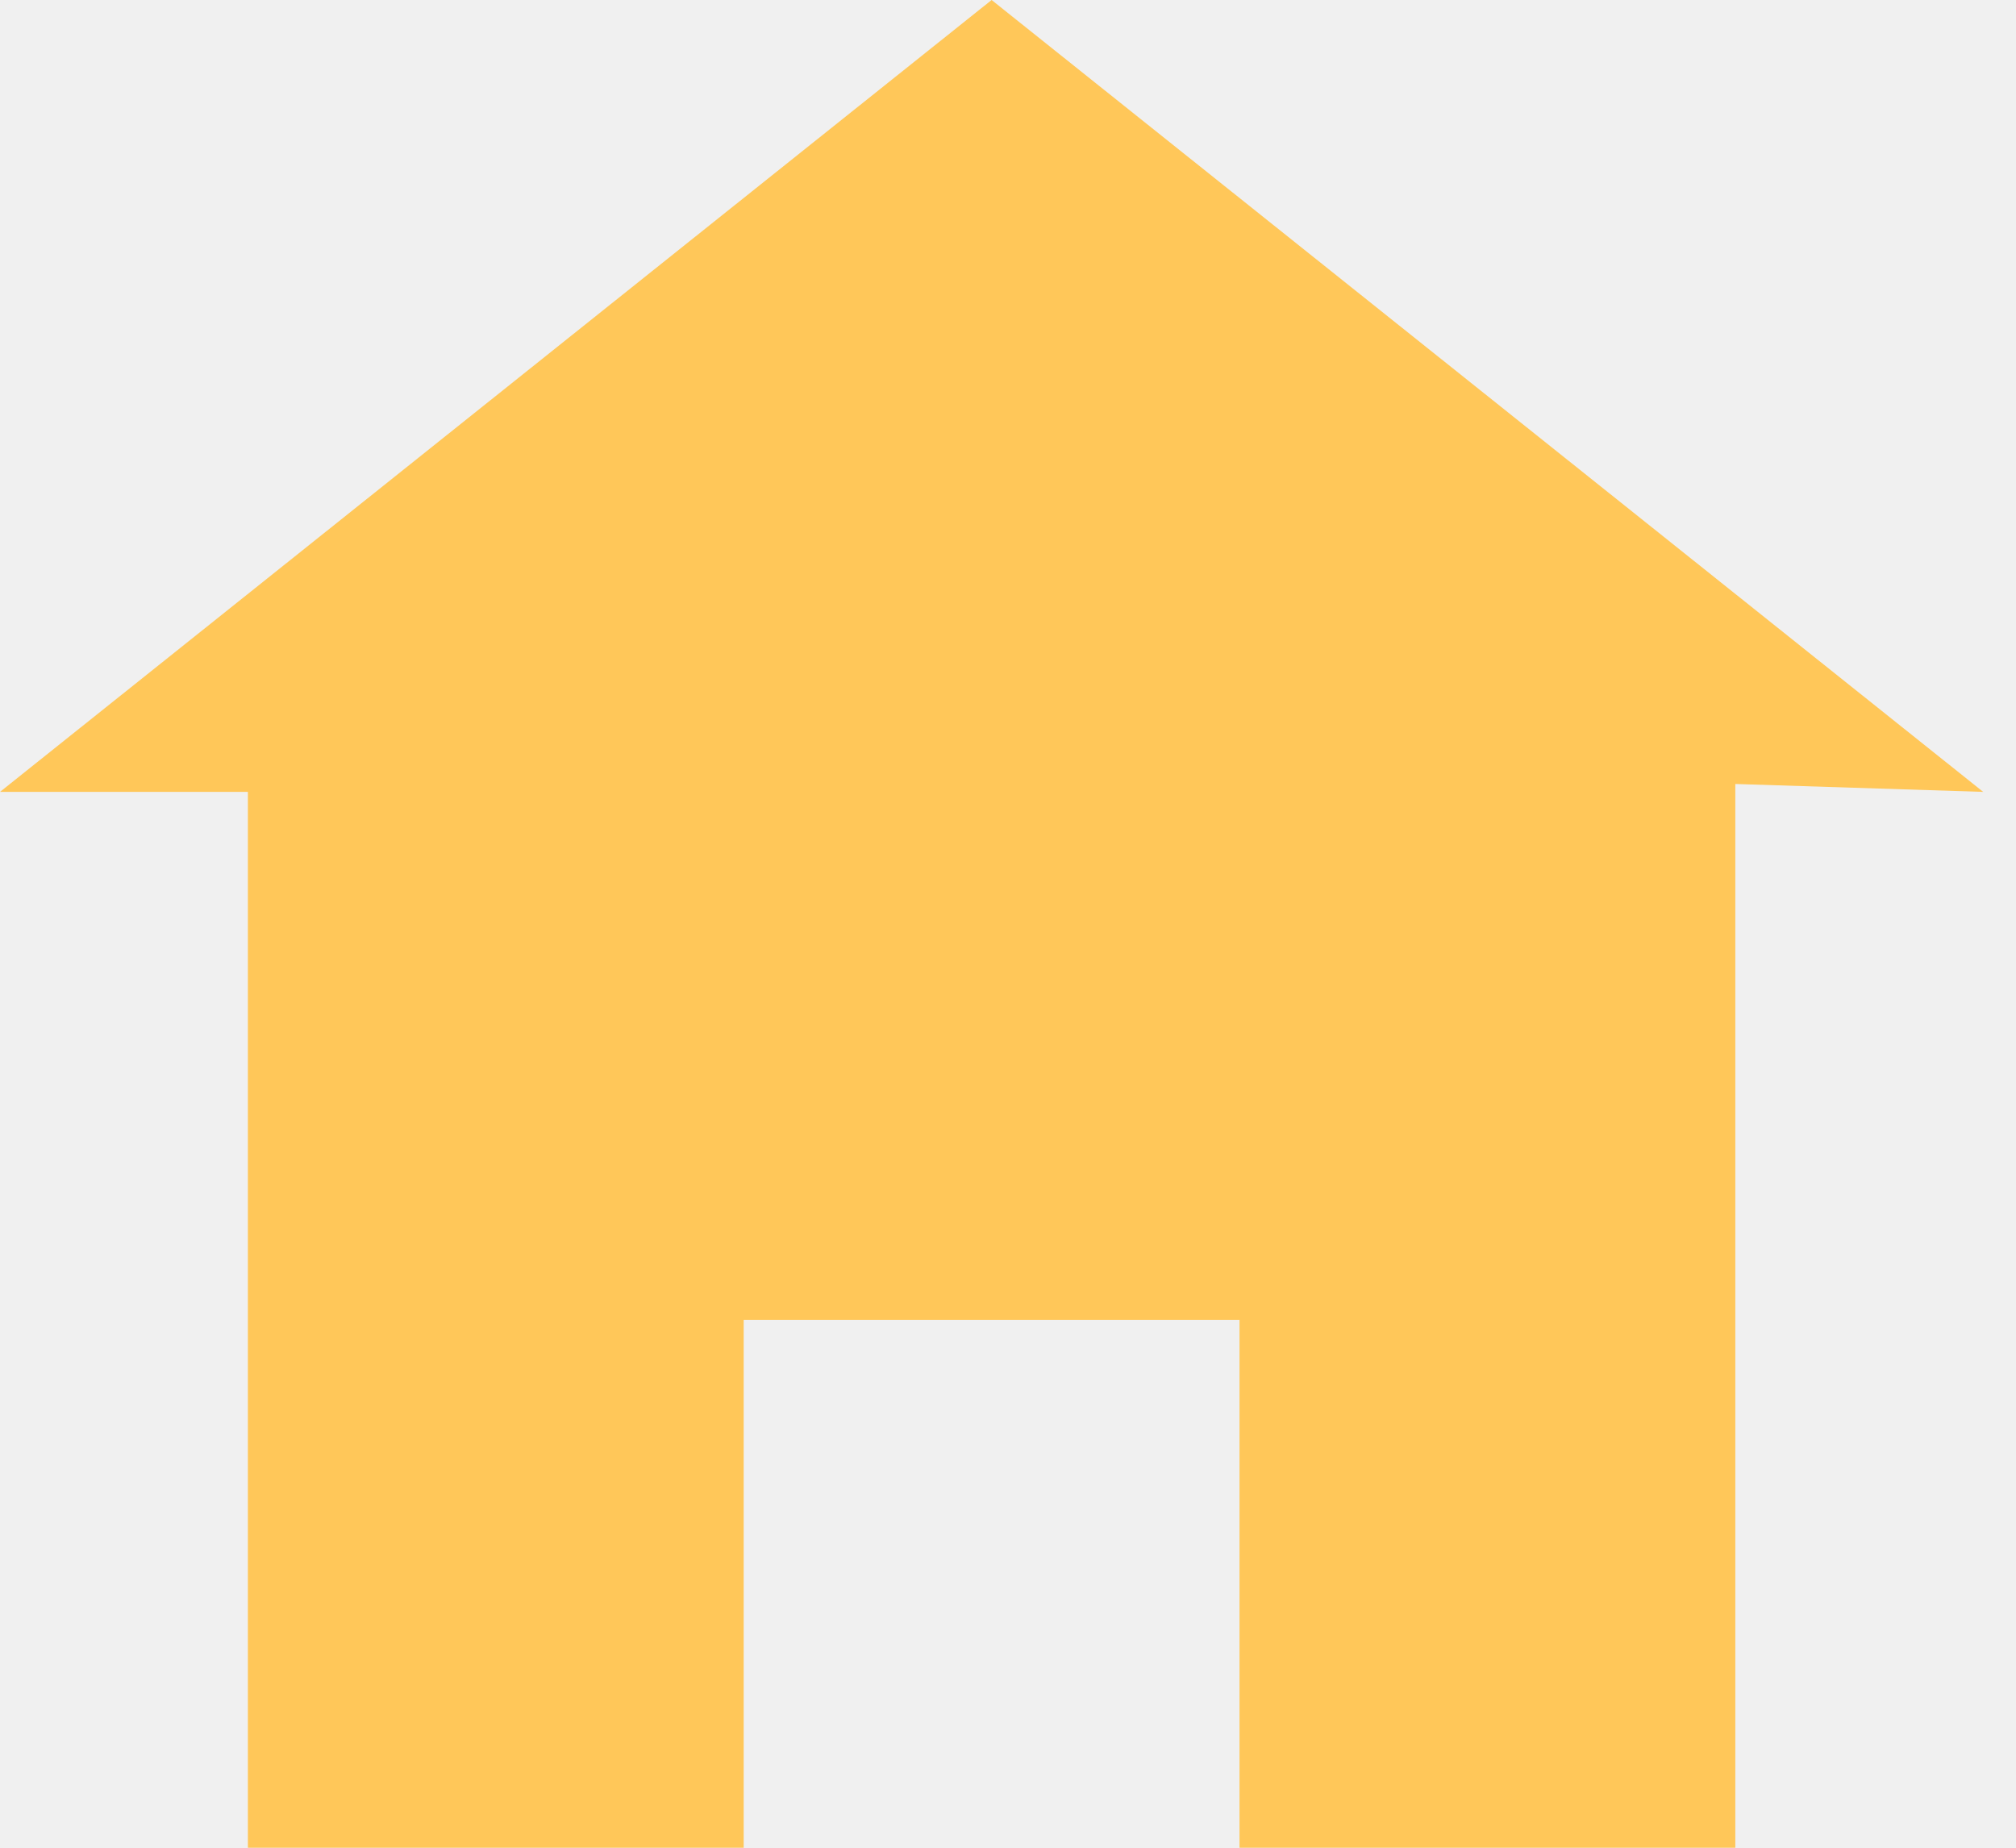
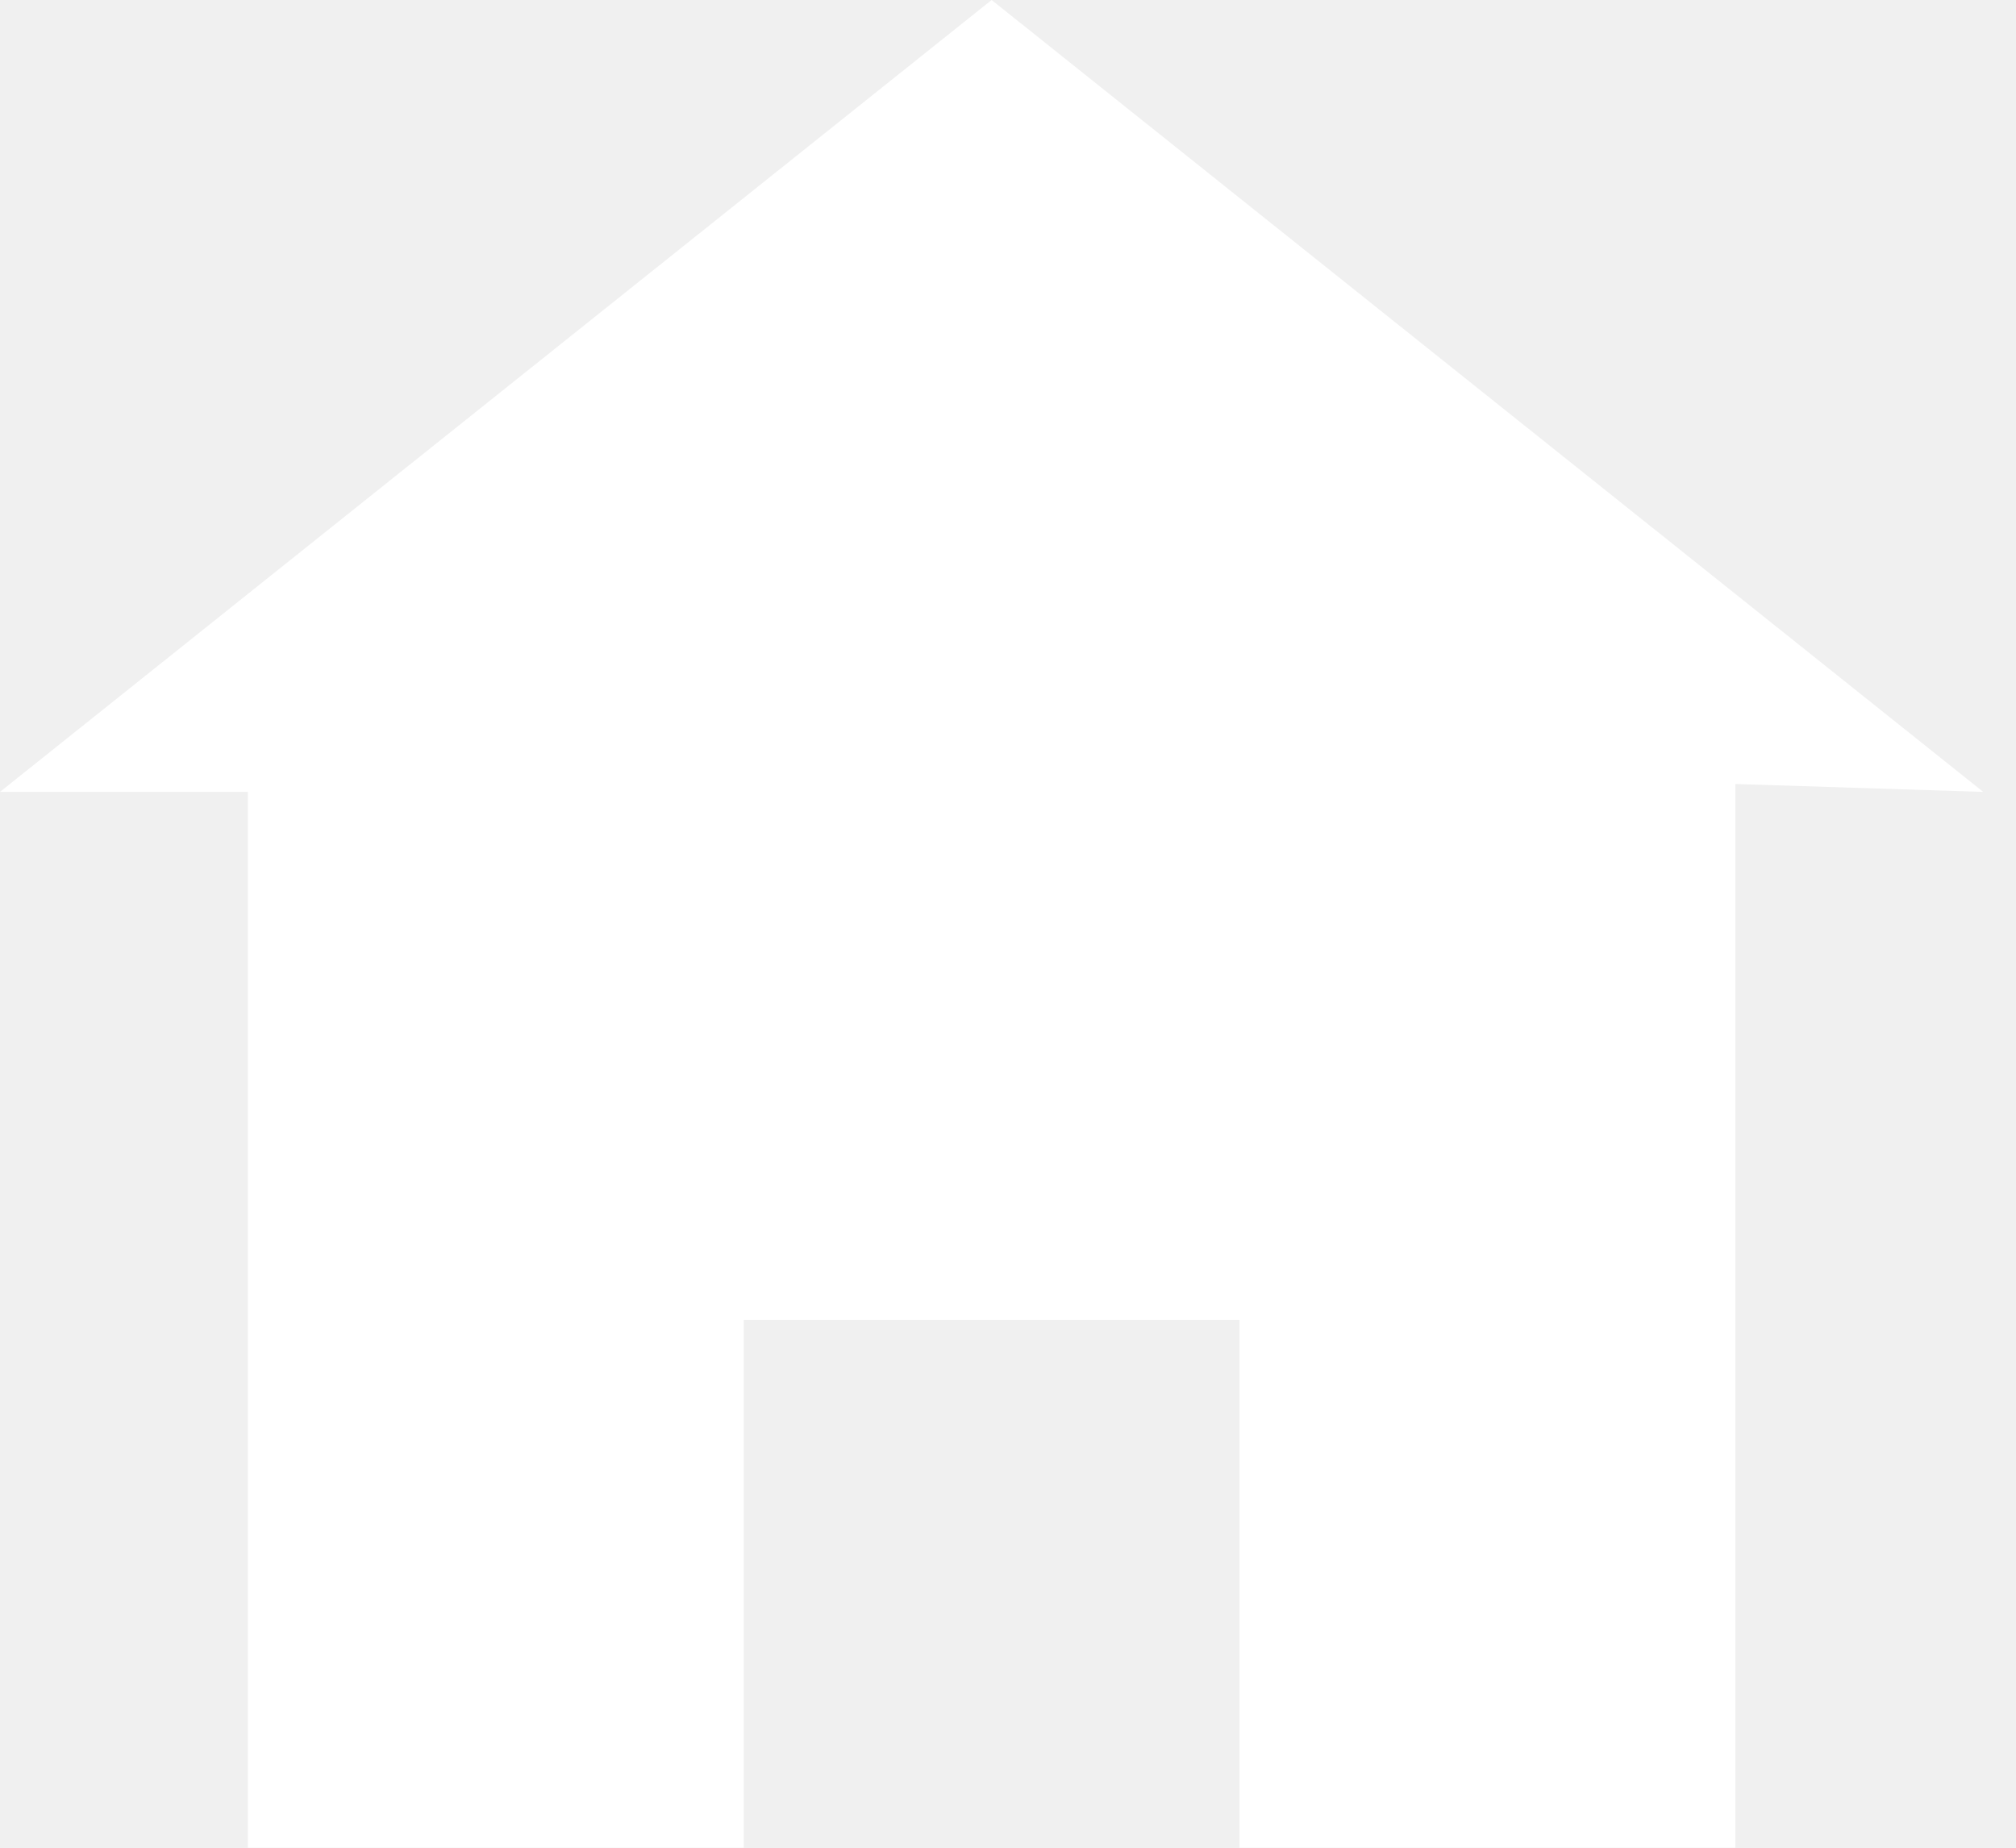
<svg xmlns="http://www.w3.org/2000/svg" width="48" height="44" viewBox="0 0 48 44" fill="none">
-   <path d="M23.61 0L0 18.857H5.902V44H17.707V31.429H29.512V44H41.317V18.669L47.219 18.857L23.61 0Z" fill="#FFC759" />
+   <path d="M23.61 0L0 18.857H5.902V44H17.707V31.429H29.512V44H41.317V18.669L47.219 18.857L23.61 0Z" fill="#FFFFFF" />
</svg>
